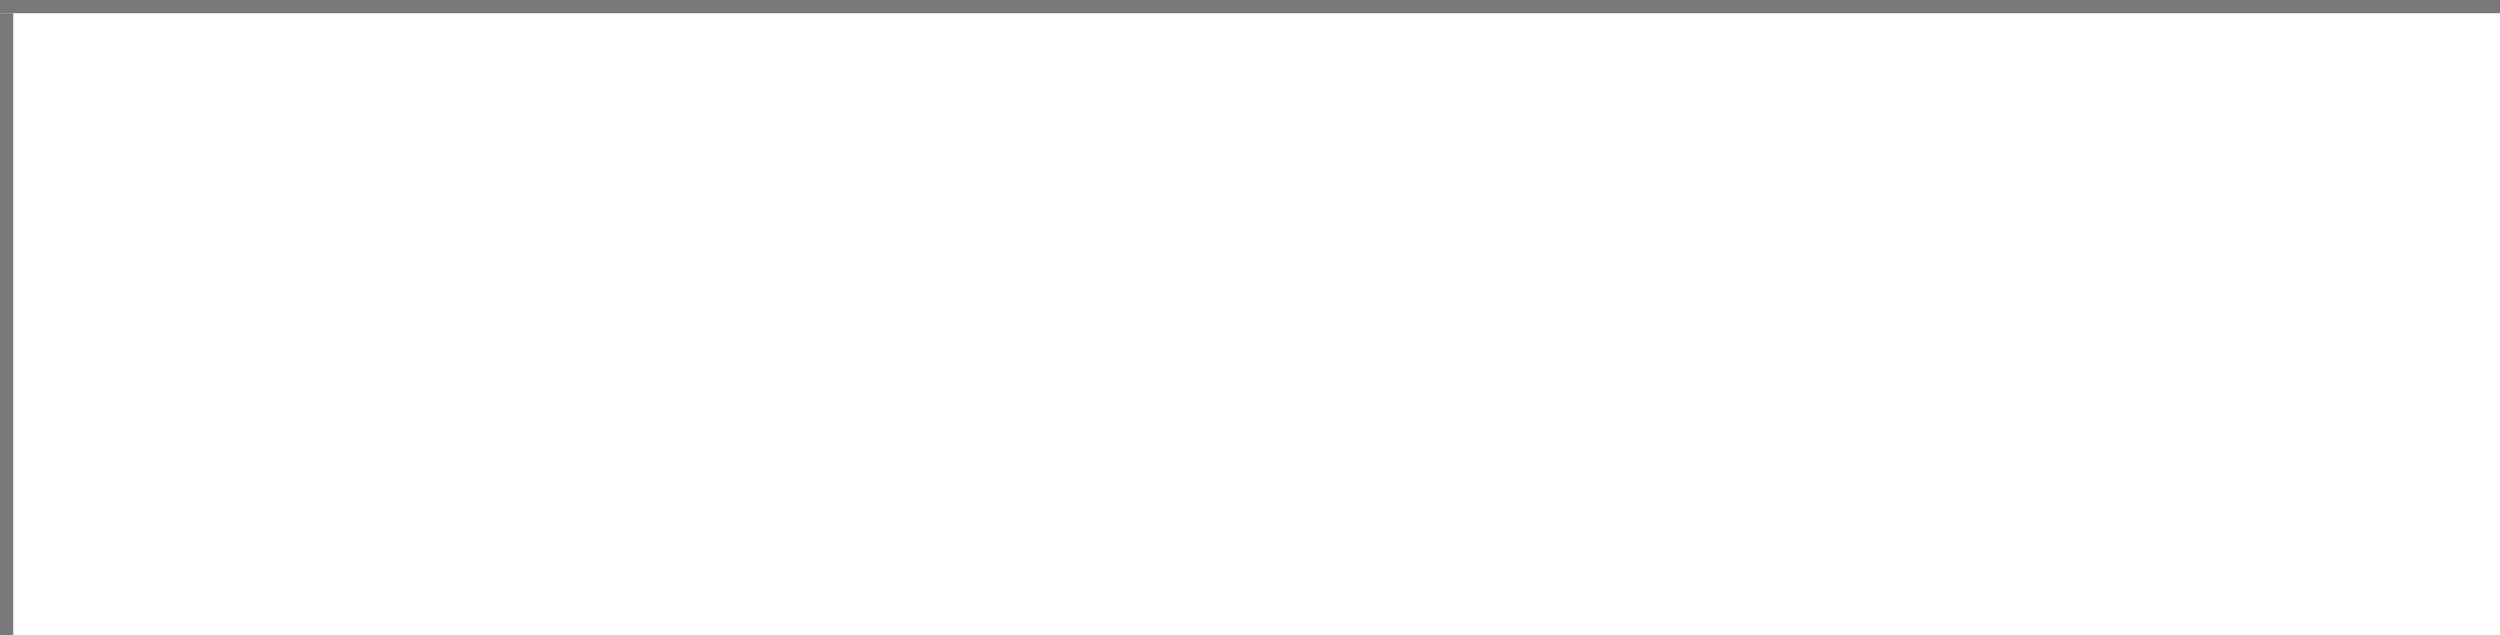
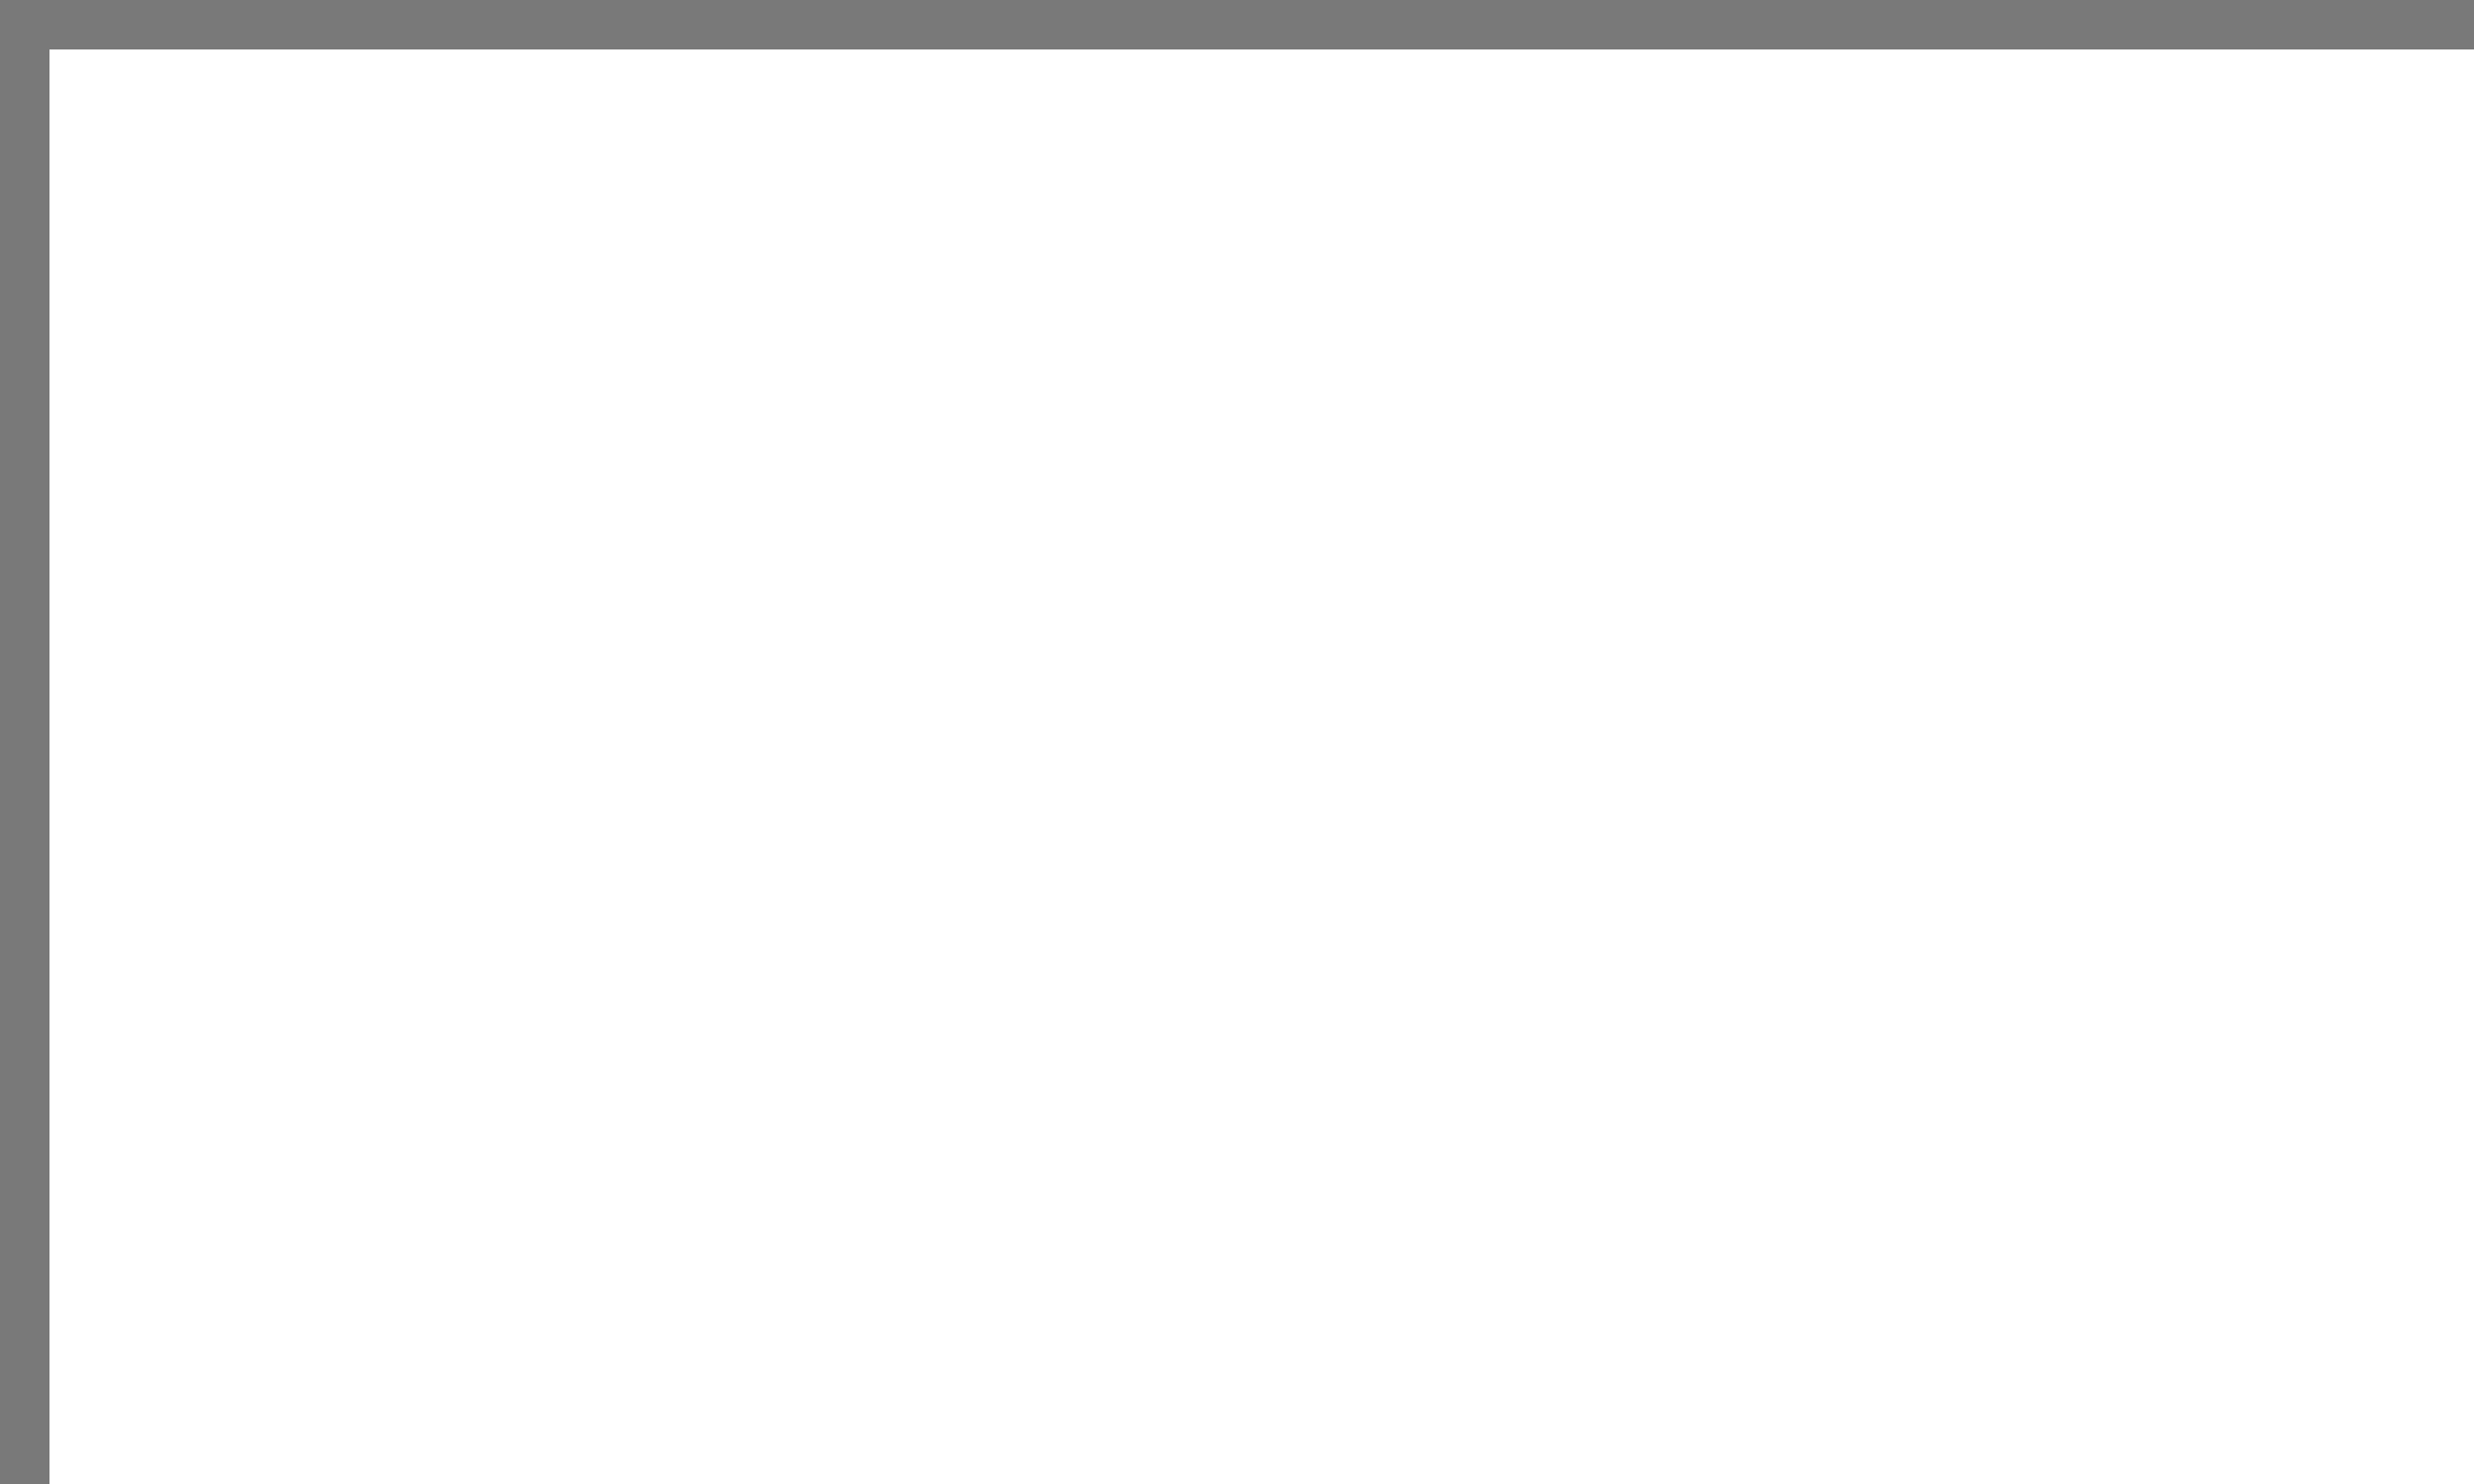
- <svg xmlns="http://www.w3.org/2000/svg" version="1.1" width="189px" height="48px" viewBox="352 1128 189 48">
-   <path d="M 1 1  L 189 1  L 189 48  L 1 48  L 1 1  Z " fill-rule="nonzero" fill="rgba(255, 255, 255, 1)" stroke="none" transform="matrix(1 0 0 1 352 1128 )" class="fill" />
-   <path d="M 0.5 1  L 0.5 48  " stroke-width="1" stroke-dasharray="0" stroke="rgba(121, 121, 121, 1)" fill="none" transform="matrix(1 0 0 1 352 1128 )" class="stroke" />
-   <path d="M 0 0.5  L 189 0.5  " stroke-width="1" stroke-dasharray="0" stroke="rgba(121, 121, 121, 1)" fill="none" transform="matrix(1 0 0 1 352 1128 )" class="stroke" />
+ <svg xmlns="http://www.w3.org/2000/svg" version="1.1" width="50px" height="30px" viewBox="0 840 50 30">
+   <path d="M 1 1  L 50 1  L 50 30  L 1 30  L 1 1  Z " fill-rule="nonzero" fill="rgba(255, 255, 255, 1)" stroke="none" transform="matrix(1 0 0 1 0 840 )" class="fill" />
+   <path d="M 0.5 1  L 0.5 30  " stroke-width="1" stroke-dasharray="0" stroke="rgba(121, 121, 121, 1)" fill="none" transform="matrix(1 0 0 1 0 840 )" class="stroke" />
+   <path d="M 0 0.5  L 50 0.5  " stroke-width="1" stroke-dasharray="0" stroke="rgba(121, 121, 121, 1)" fill="none" transform="matrix(1 0 0 1 0 840 )" class="stroke" />
</svg>
